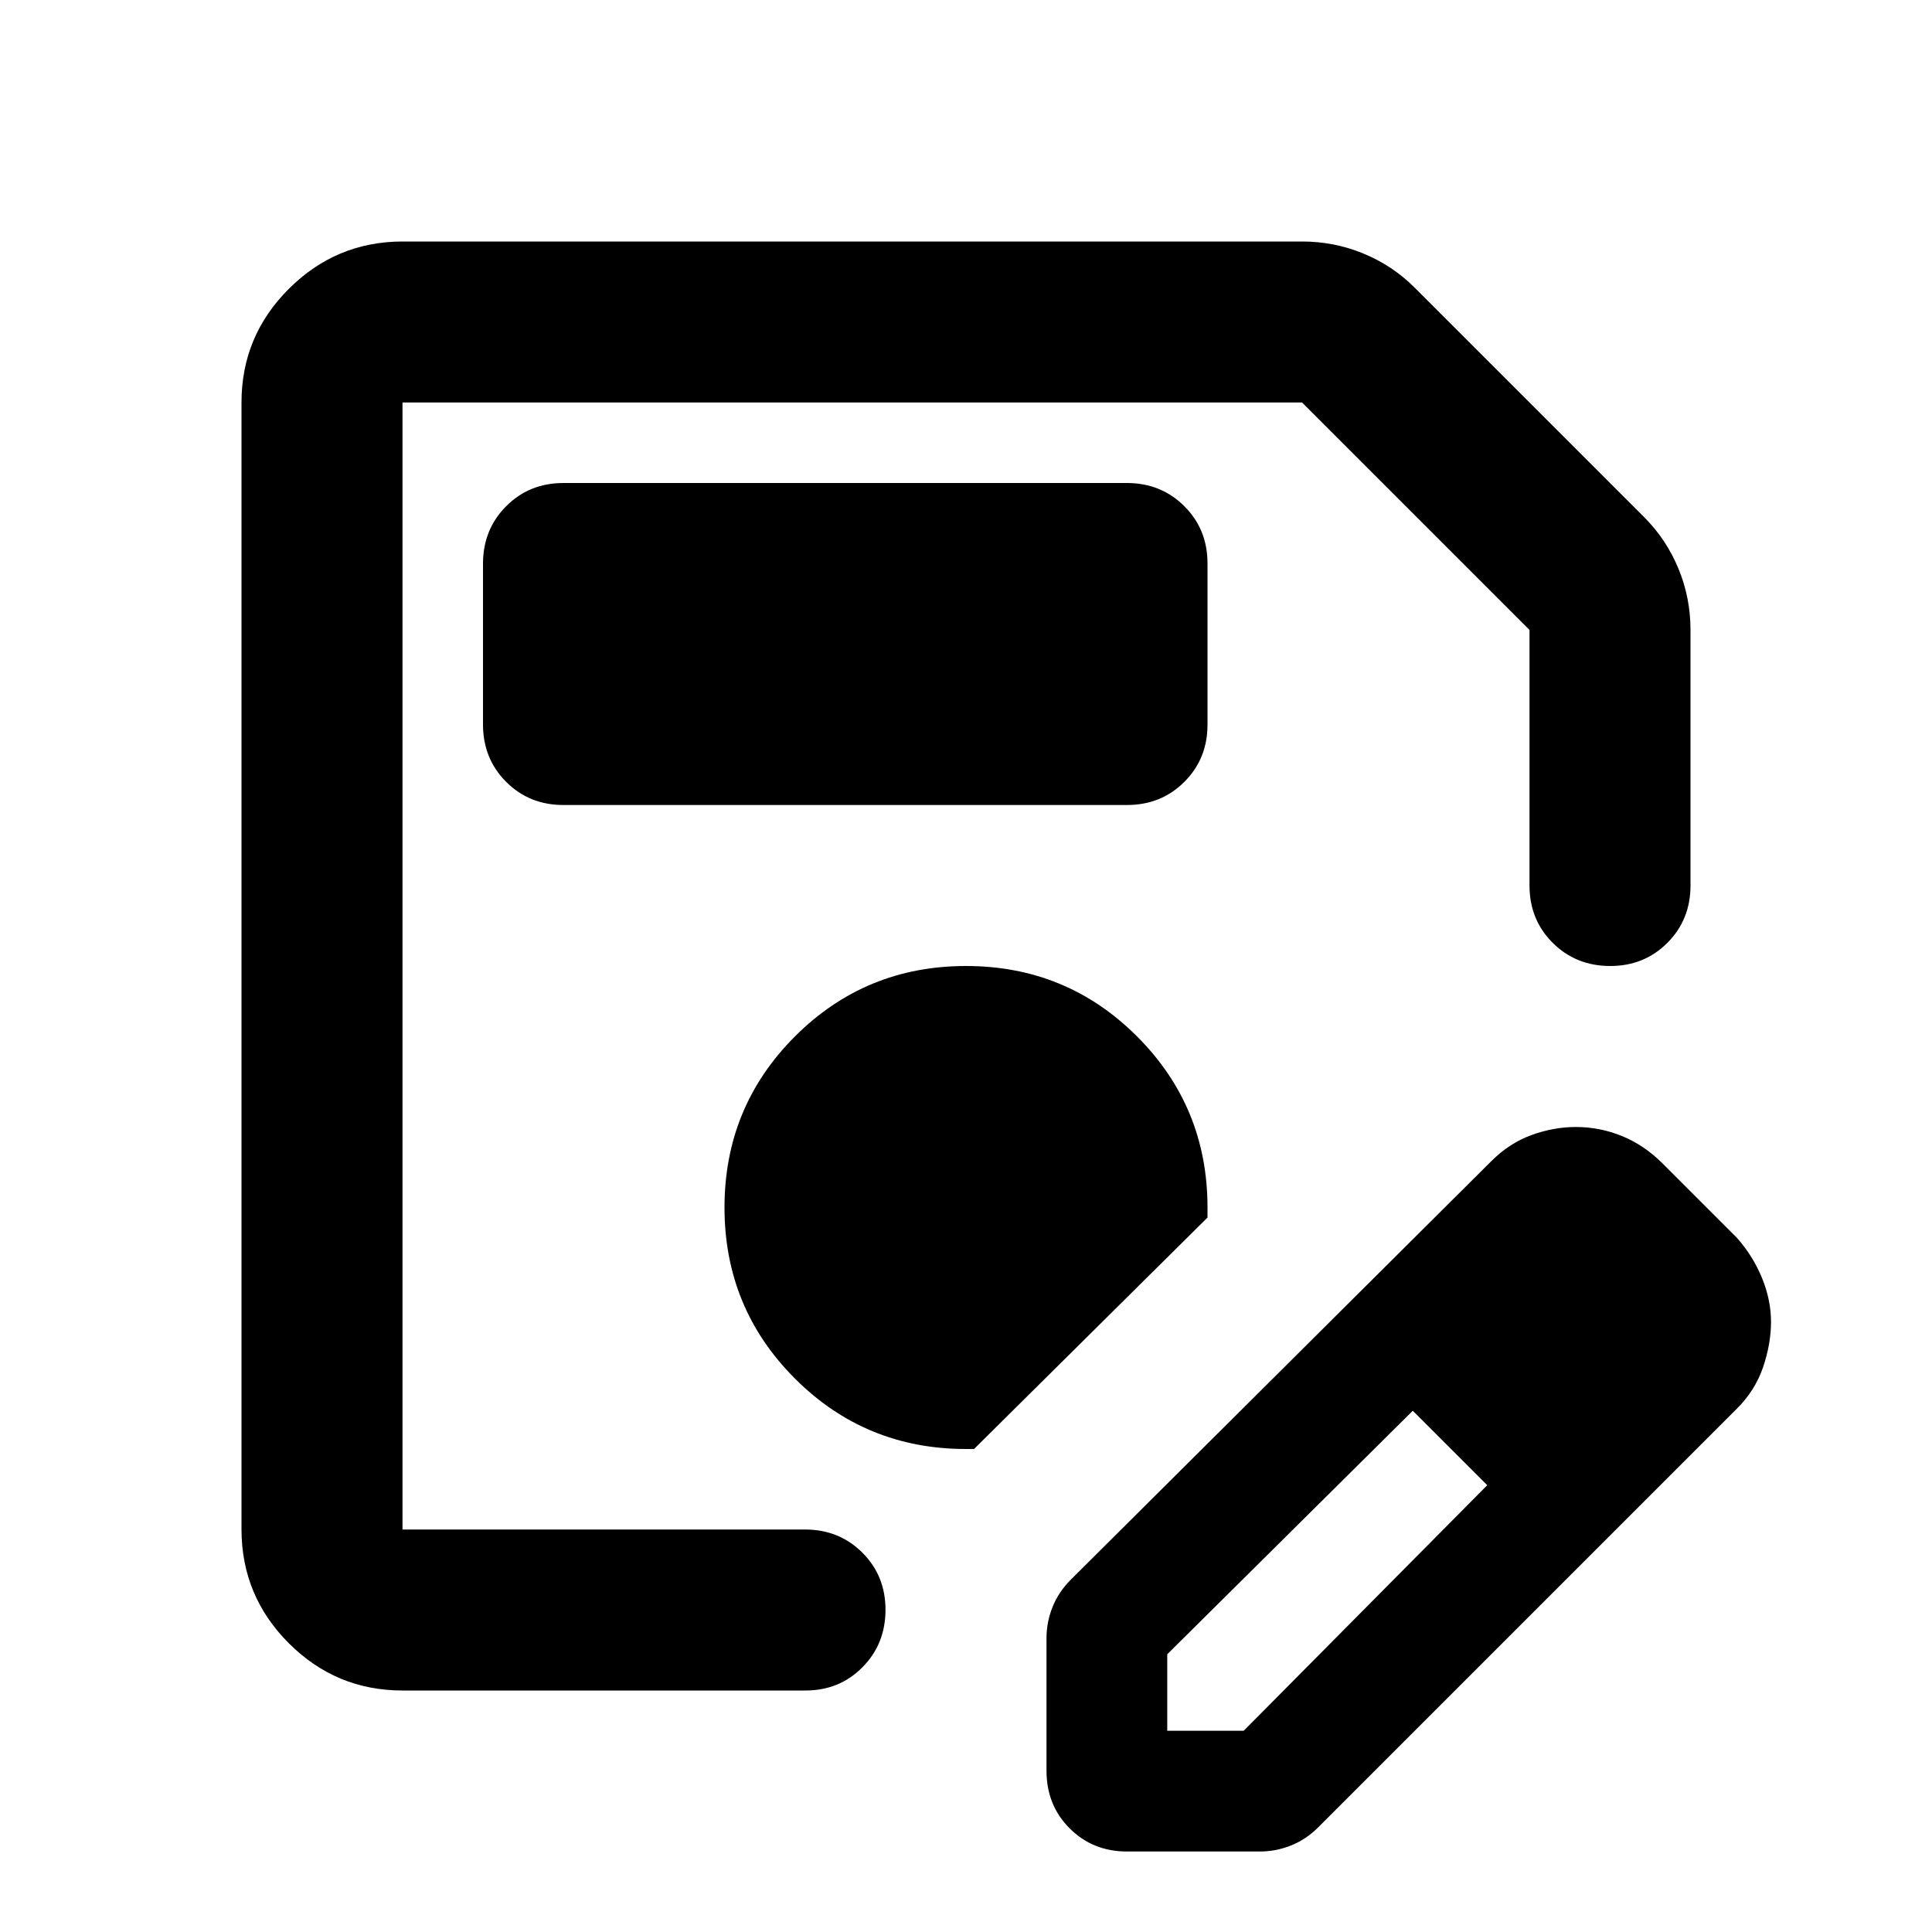
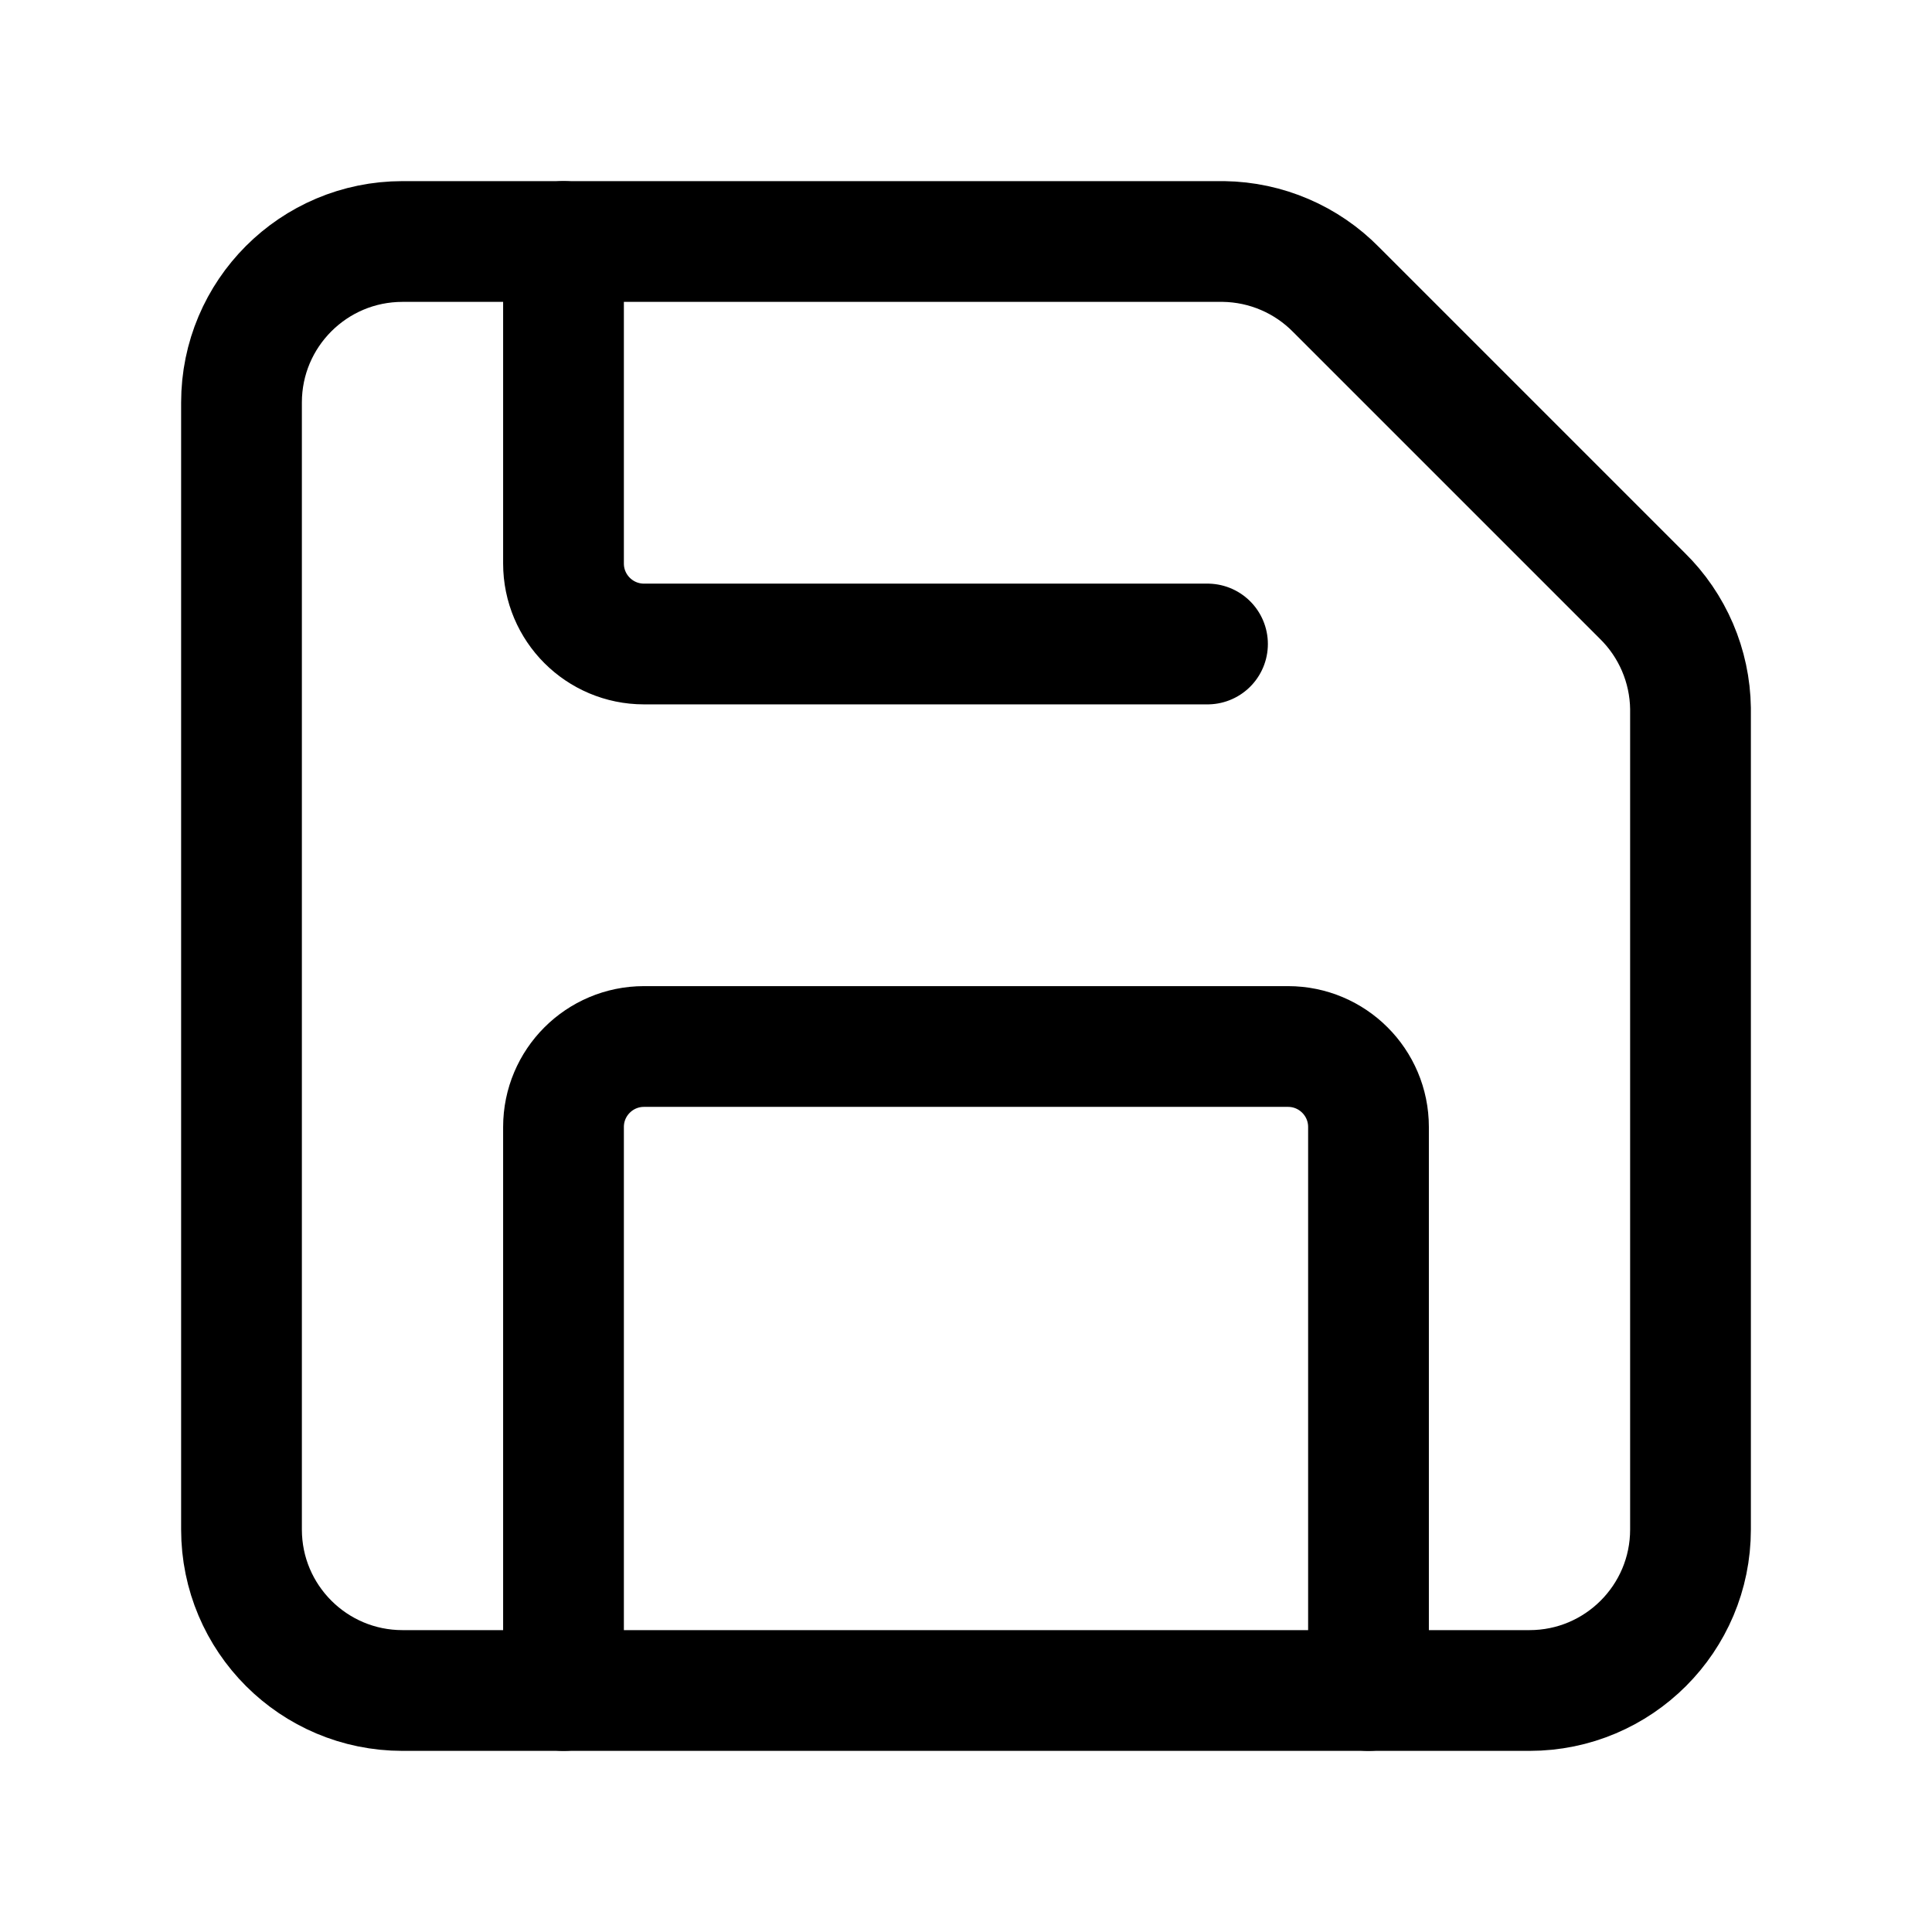
<svg xmlns="http://www.w3.org/2000/svg" viewBox="0 0 24 24">
-   <path fill="currentColor" d="M5 21q-.825 0-1.412-.587T3 19V5q0-.825.588-1.412T5 3h11.175q.4 0 .763.15t.637.425l2.85 2.85q.275.275.425.638t.15.762V11q0 .425-.288.713T20 12t-.712-.288T19 11V7.825L16.175 5H5v14h5q.425 0 .713.288T11 20t-.288.713T10 21zM5 5v14zm8 17v-1.65q0-.2.075-.387t.225-.338l5.225-5.2q.225-.225.5-.325t.55-.1q.3 0 .575.113t.5.337l.925.925q.2.225.313.5t.112.55t-.1.563t-.325.512l-5.2 5.2q-.15.15-.337.225T15.65 23H14q-.425 0-.712-.287T13 22m7.5-5.575l-.925-.925zm-6 5.075h.95l3.025-3.05l-.45-.475l-.475-.45l-3.05 3.025zm3.525-3.525l-.475-.45l.925.925zM7 10h7q.425 0 .713-.288T15 9V7q0-.425-.288-.712T14 6H7q-.425 0-.712.288T6 7v2q0 .425.288.713T7 10m5 8h.1l2.9-2.875V15q0-1.25-.875-2.125T12 12t-2.125.875T9 15t.875 2.125T12 18" />
+   <g fill="none" stroke="currentColor" stroke-linecap="round" stroke-linejoin="round" stroke-width="1.5">
+     <path d="M15.2 3a2 2 0 0 1 1.4.6l3.8 3.8a2 2 0 0 1 .6 1.4V19a2 2 0 0 1-2 2H5a2 2 0 0 1-2-2V5a2 2 0 0 1 2-2z" />
+     <path d="M17 21v-7a1 1 0 0 0-1-1H8a1 1 0 0 0-1 1v7M7 3v4a1 1 0 0 0 1 1h7" />
+   </g>
</svg>
